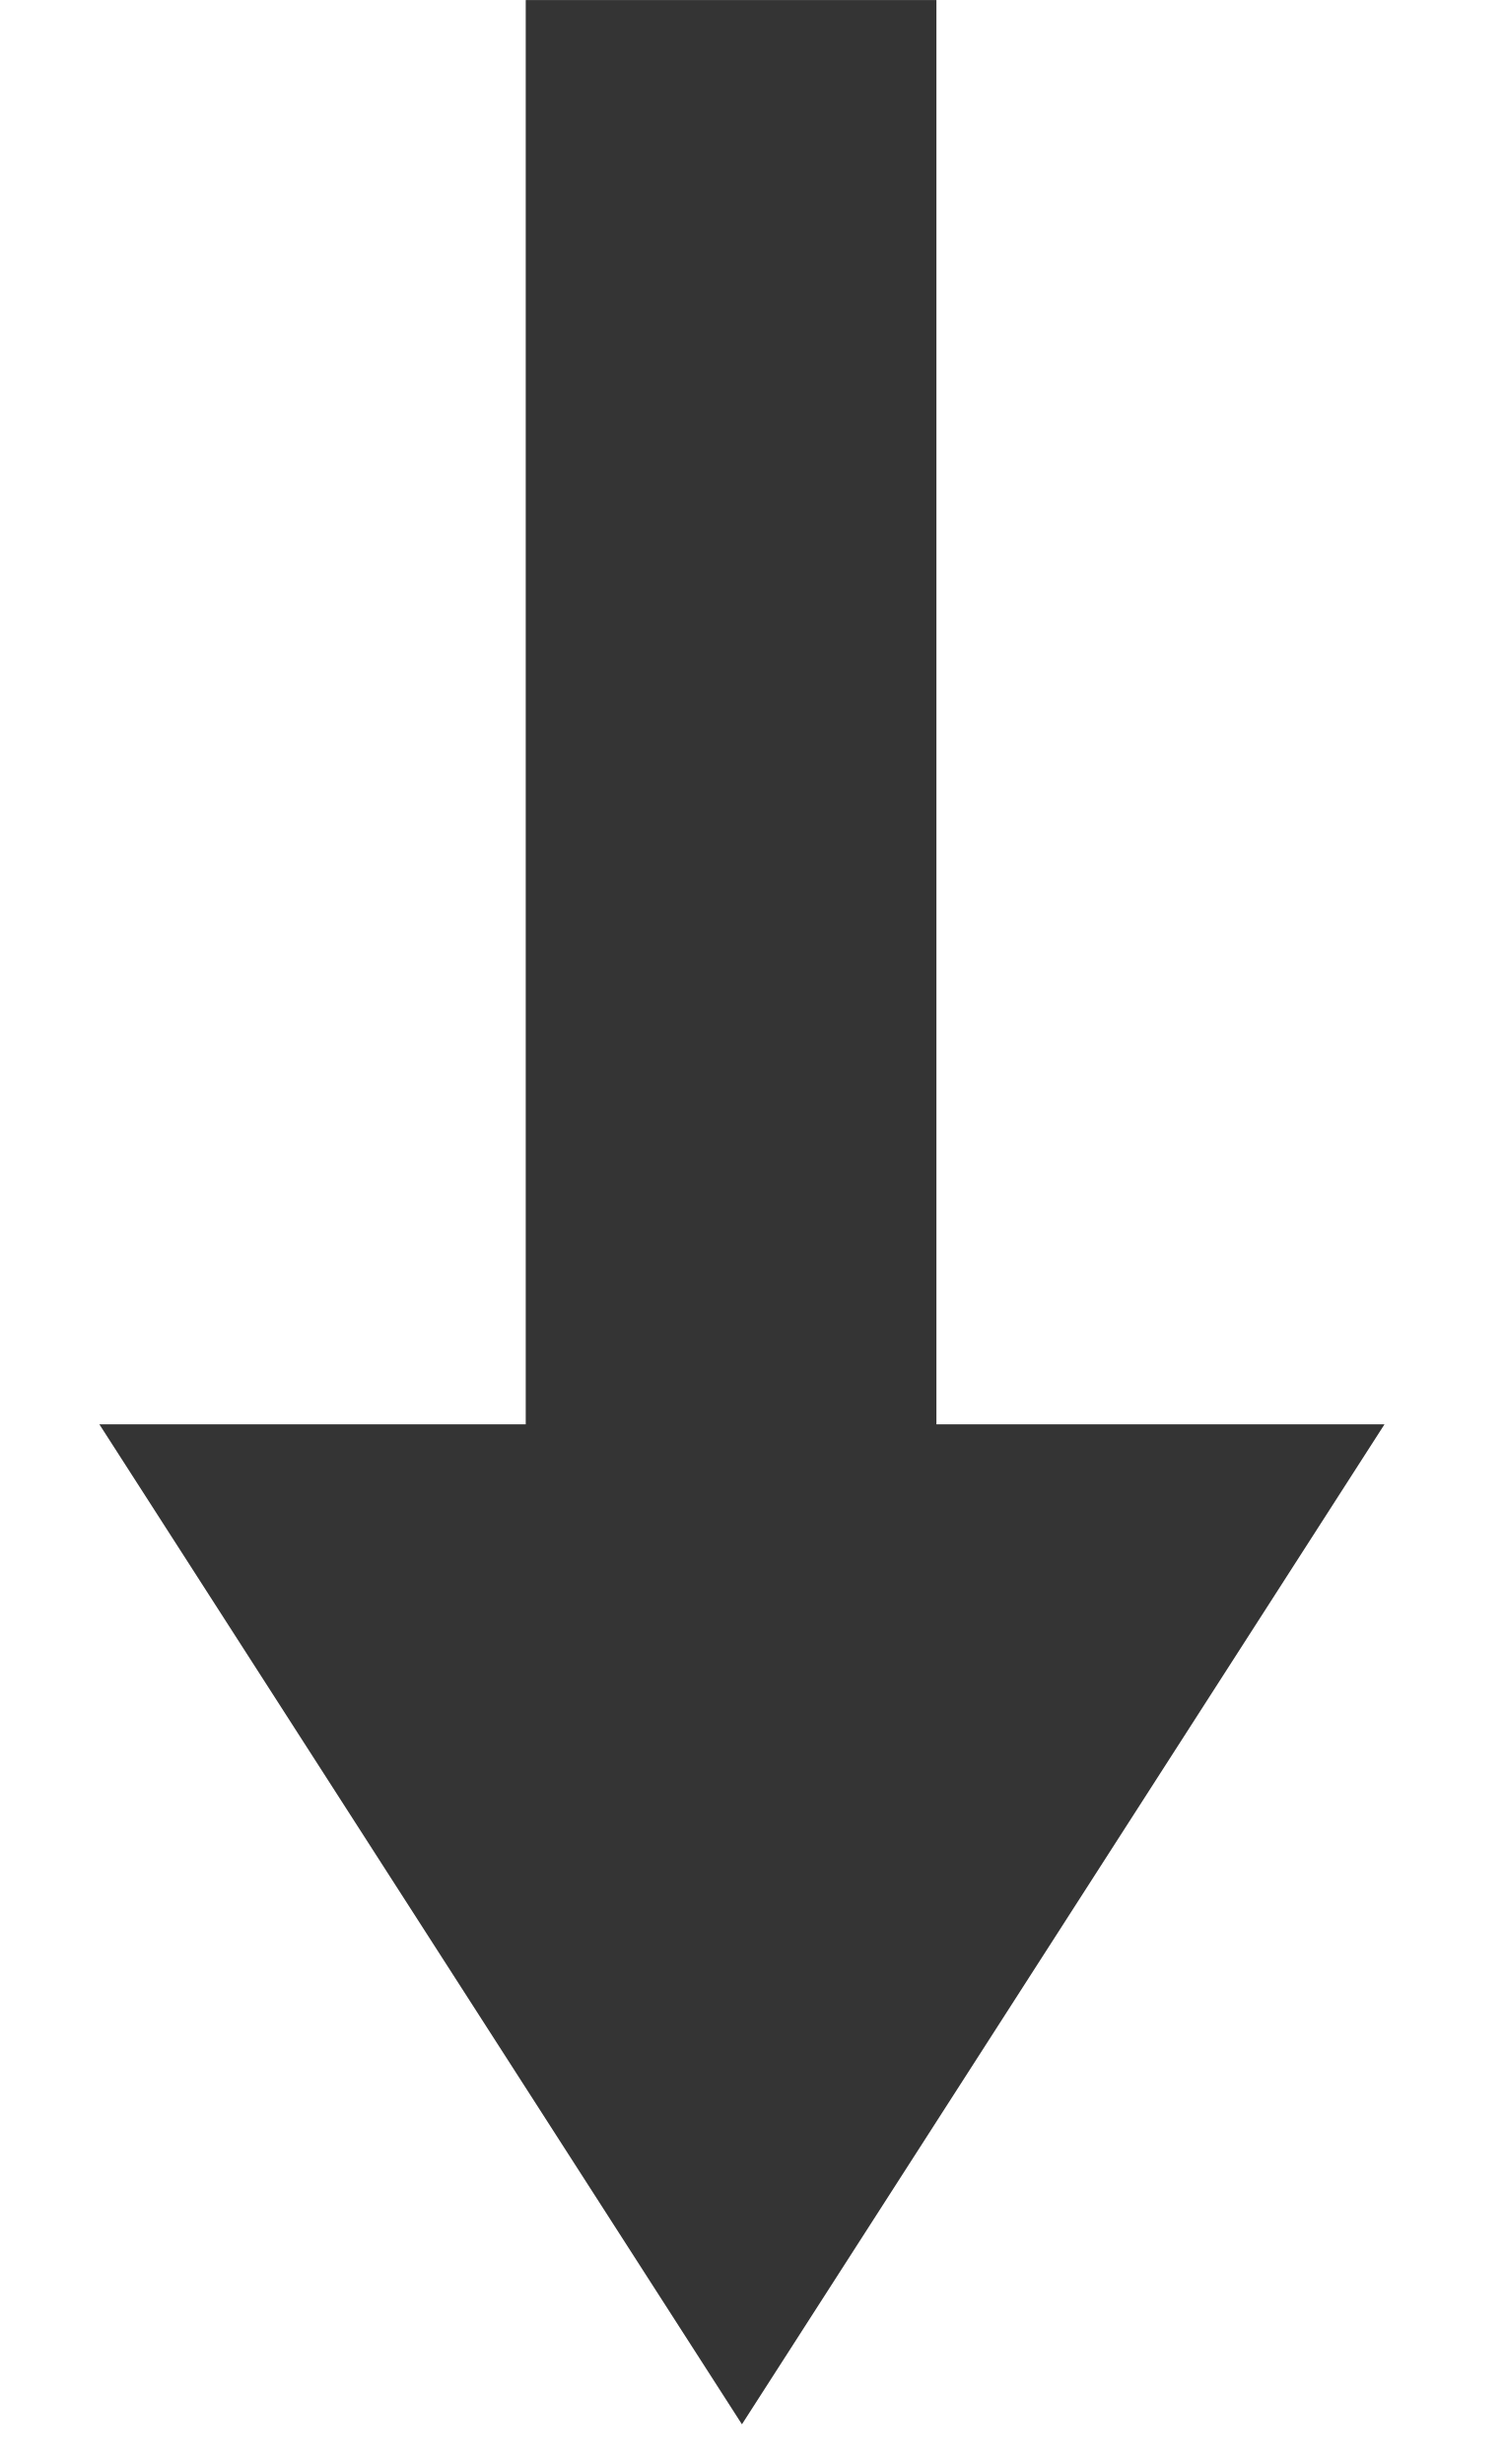
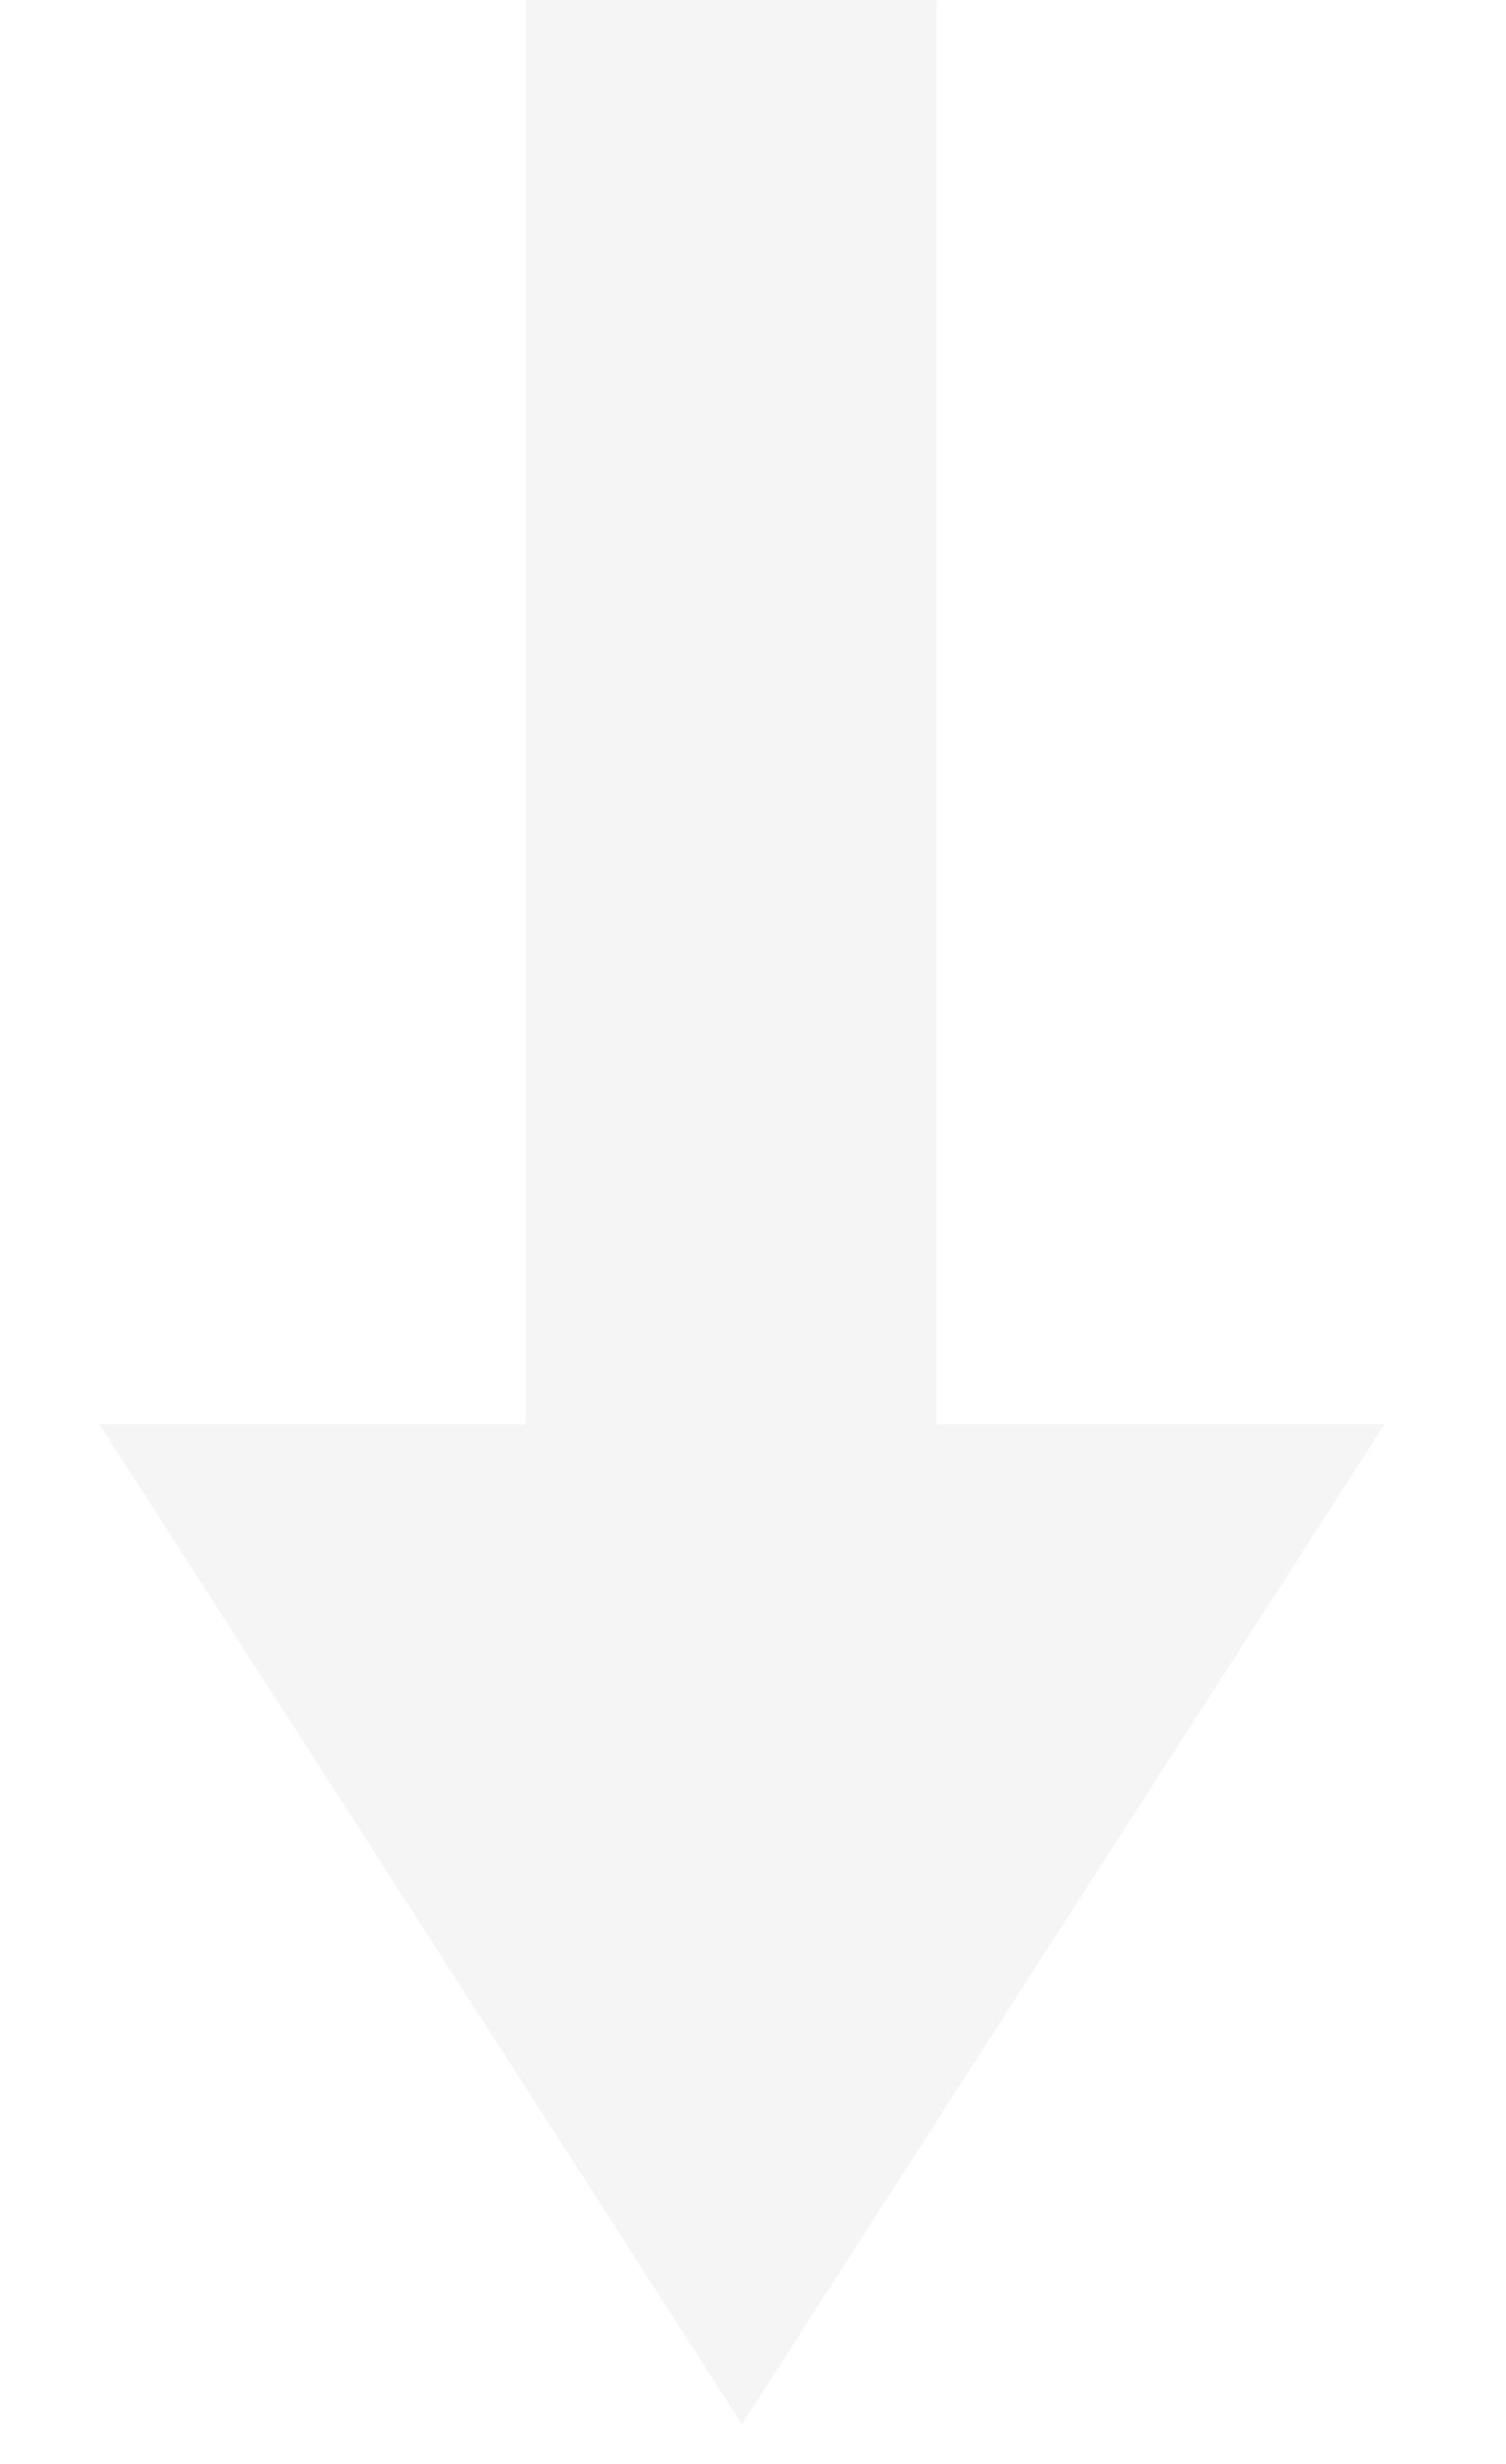
<svg xmlns="http://www.w3.org/2000/svg" width="11" height="18" viewBox="0 0 11 18" fill="none">
-   <path d="M5.42 17.71L10.114 10.405L0.726 10.405L5.42 17.71Z" fill="#343434" />
-   <rect x="6.841" width="10.782" height="3" transform="rotate(90 6.84061 0)" fill="#343434" />
+   <path d="M5.42 17.71L10.114 10.405L0.726 10.405L5.42 17.71Z" fill="#f5f5f5" />
+   <rect x="6.841" width="10.782" height="3" transform="rotate(90 6.84061 0)" fill="#f5f5f5" />
</svg>
